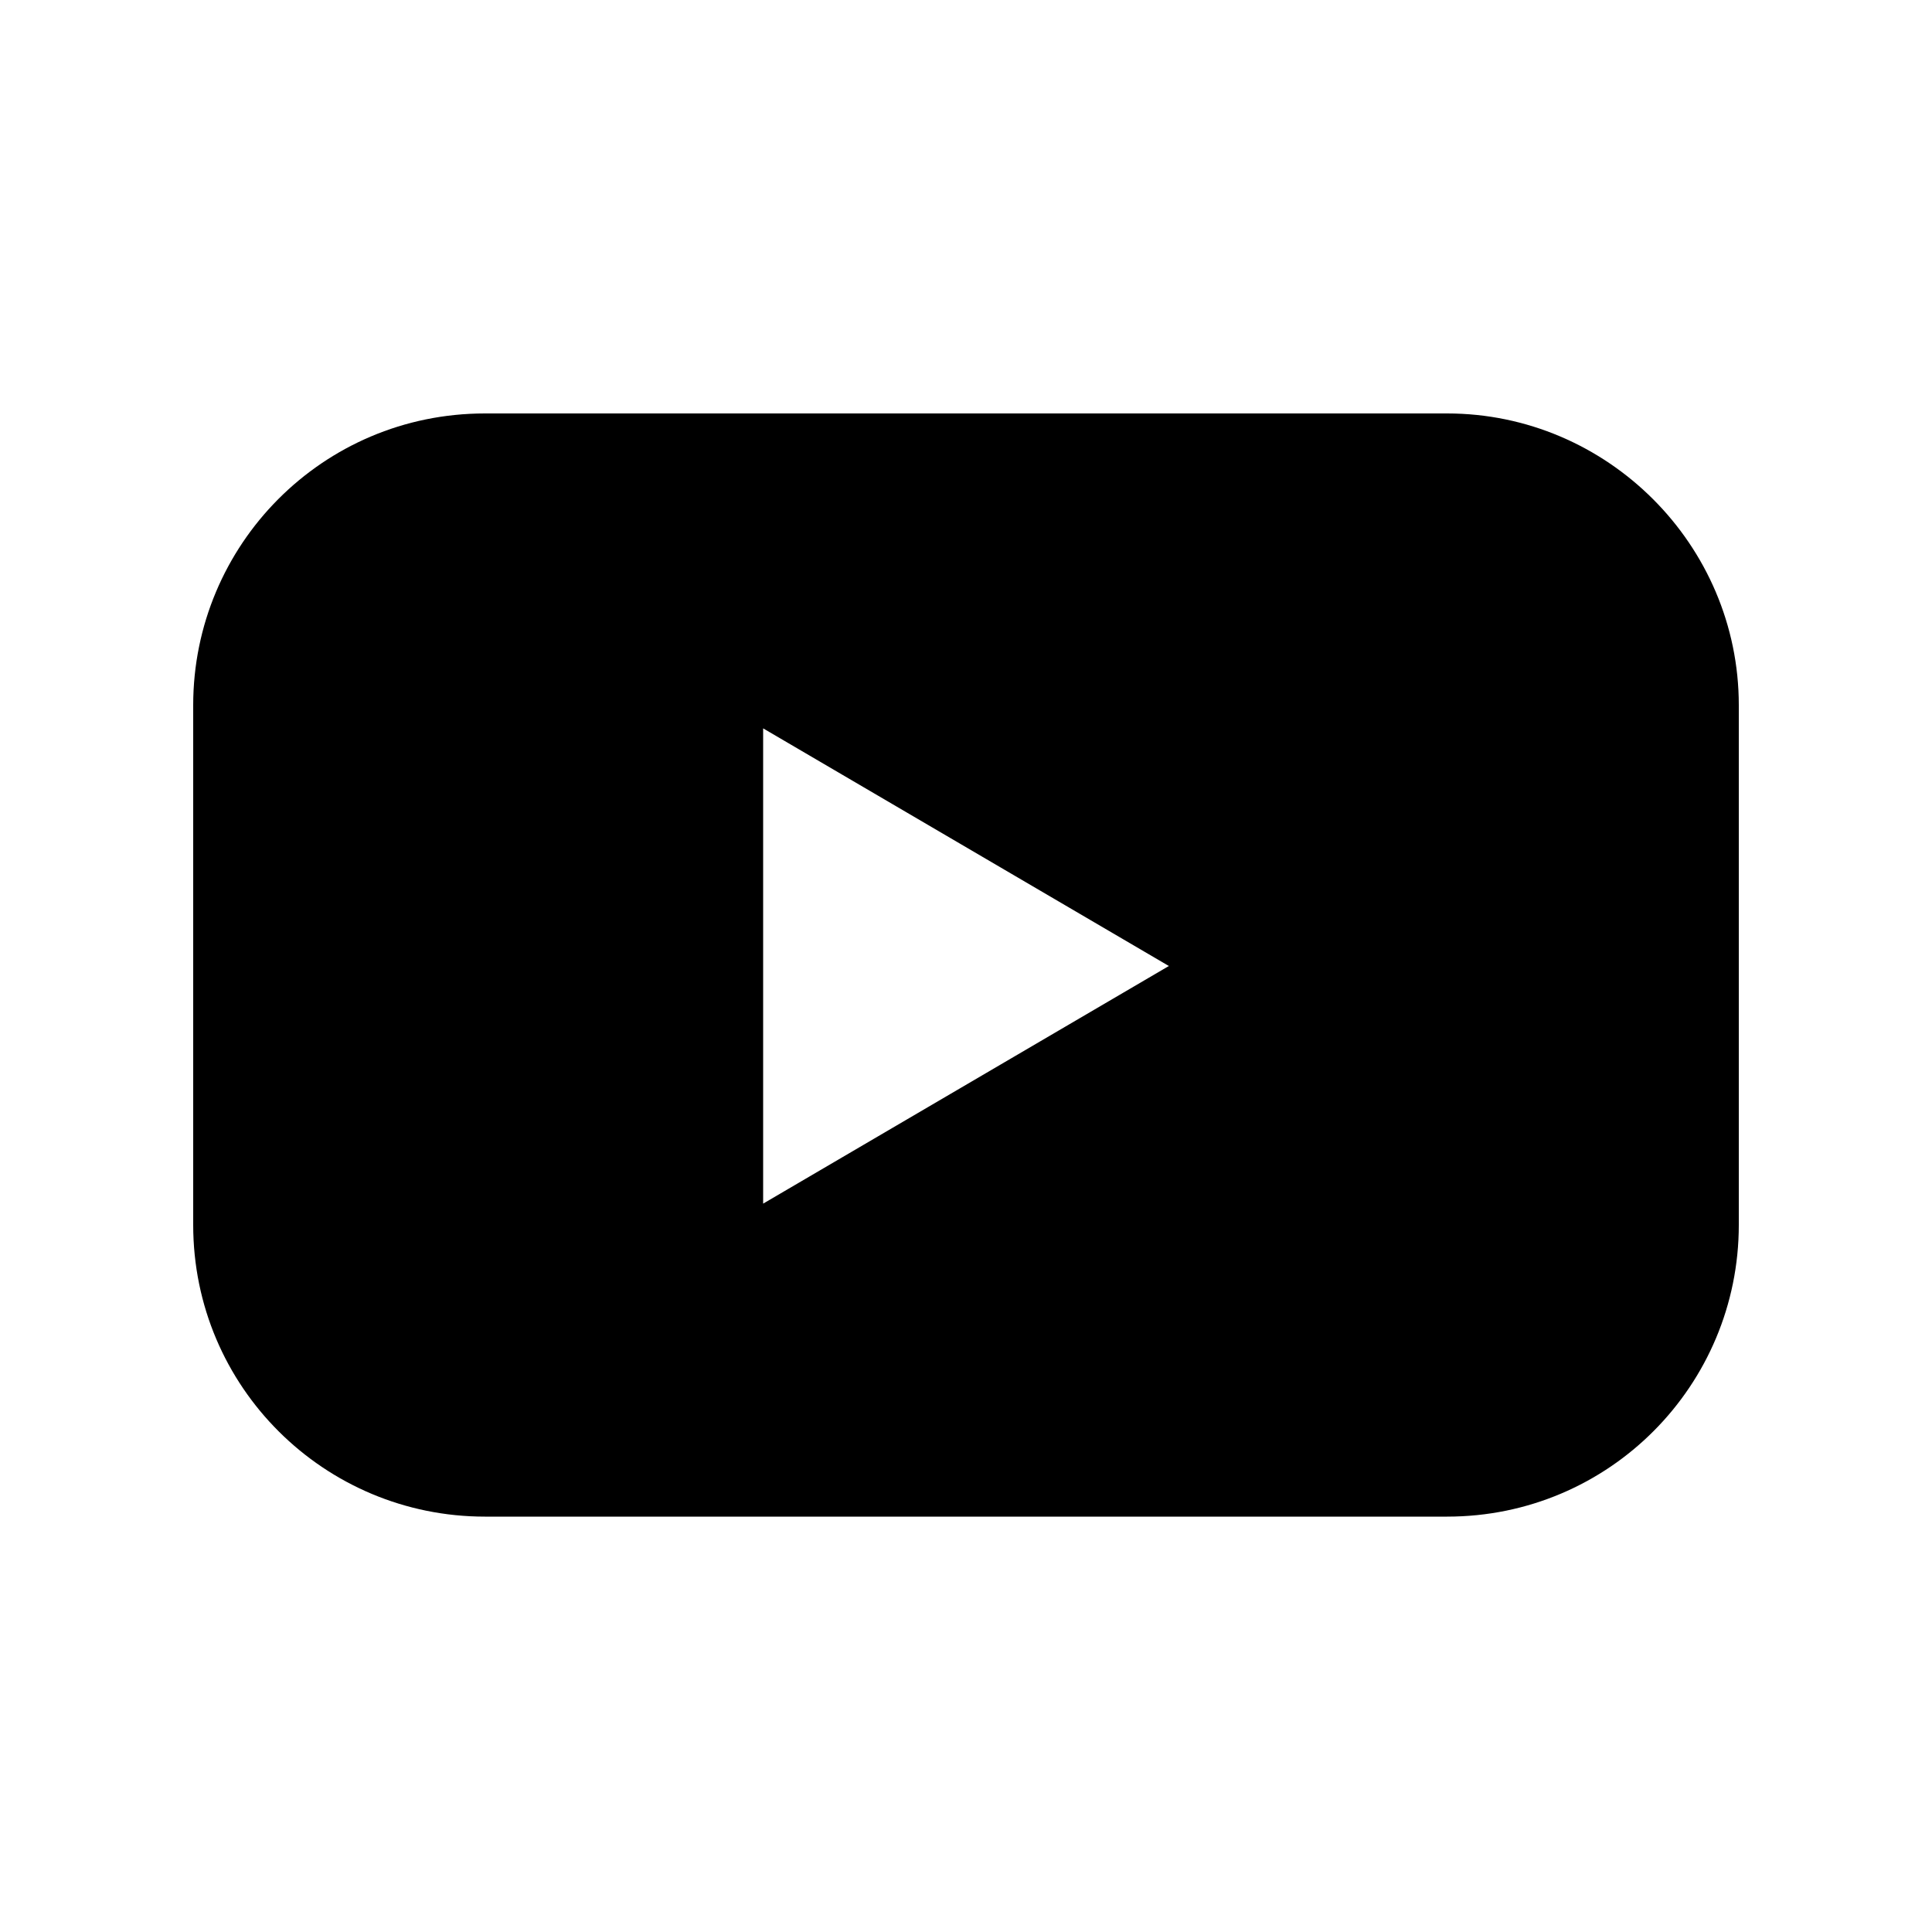
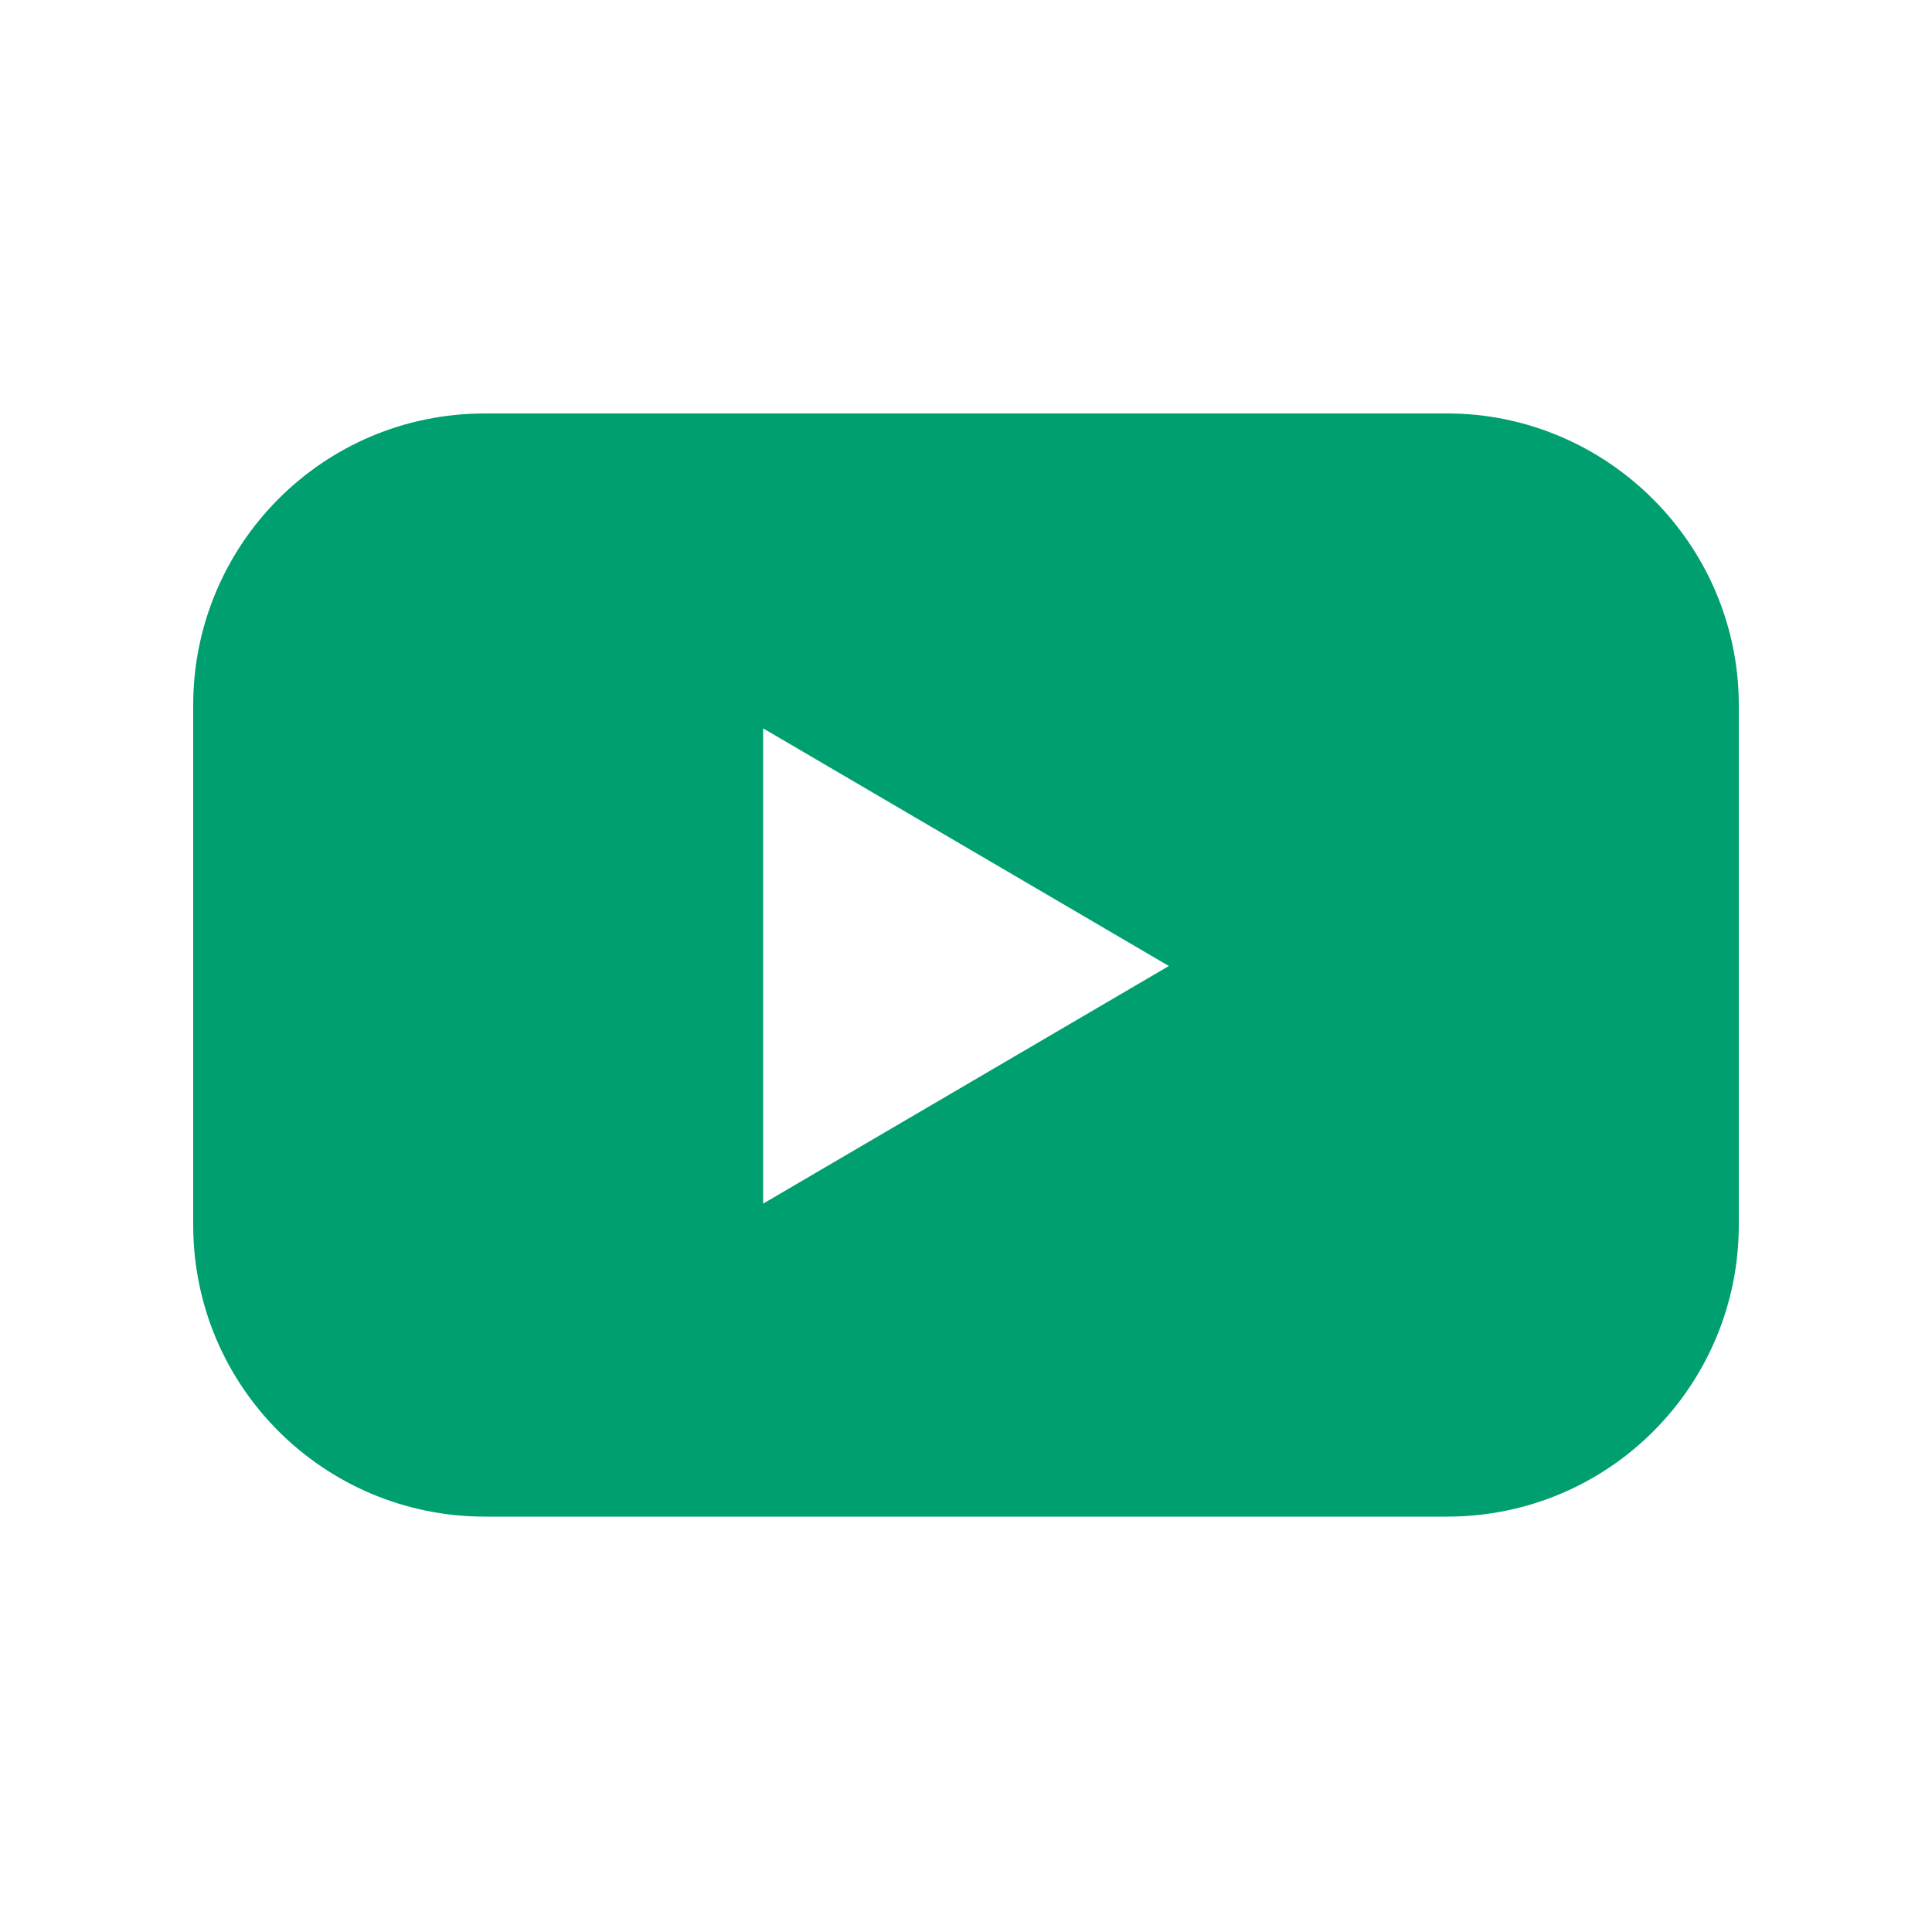
<svg xmlns="http://www.w3.org/2000/svg" version="1.1" width="20" height="20" x="0" y="0" viewBox="0 0 100 100" style="enable-background:new 0 0 512 512" xml:space="preserve">
  <g>
-     <path d="M74.9 21.4H25.1c-8.4 0-15.1 6.8-15.1 15.1v26.9c0 8.4 6.8 15.1 15.1 15.1h49.8c8.4 0 15.1-6.8 15.1-15.1V36.5c0-8.3-6.8-15.1-15.1-15.1zM39.5 62.3V37.7l21 12.3z" fill="#000000" data-original="#000000" />
+     <path d="M74.9 21.4H25.1c-8.4 0-15.1 6.8-15.1 15.1v26.9c0 8.4 6.8 15.1 15.1 15.1h49.8c8.4 0 15.1-6.8 15.1-15.1V36.5c0-8.3-6.8-15.1-15.1-15.1zM39.5 62.3V37.7l21 12.3z" fill="#009f6f" data-original="#009f6f" />
  </g>
</svg>
